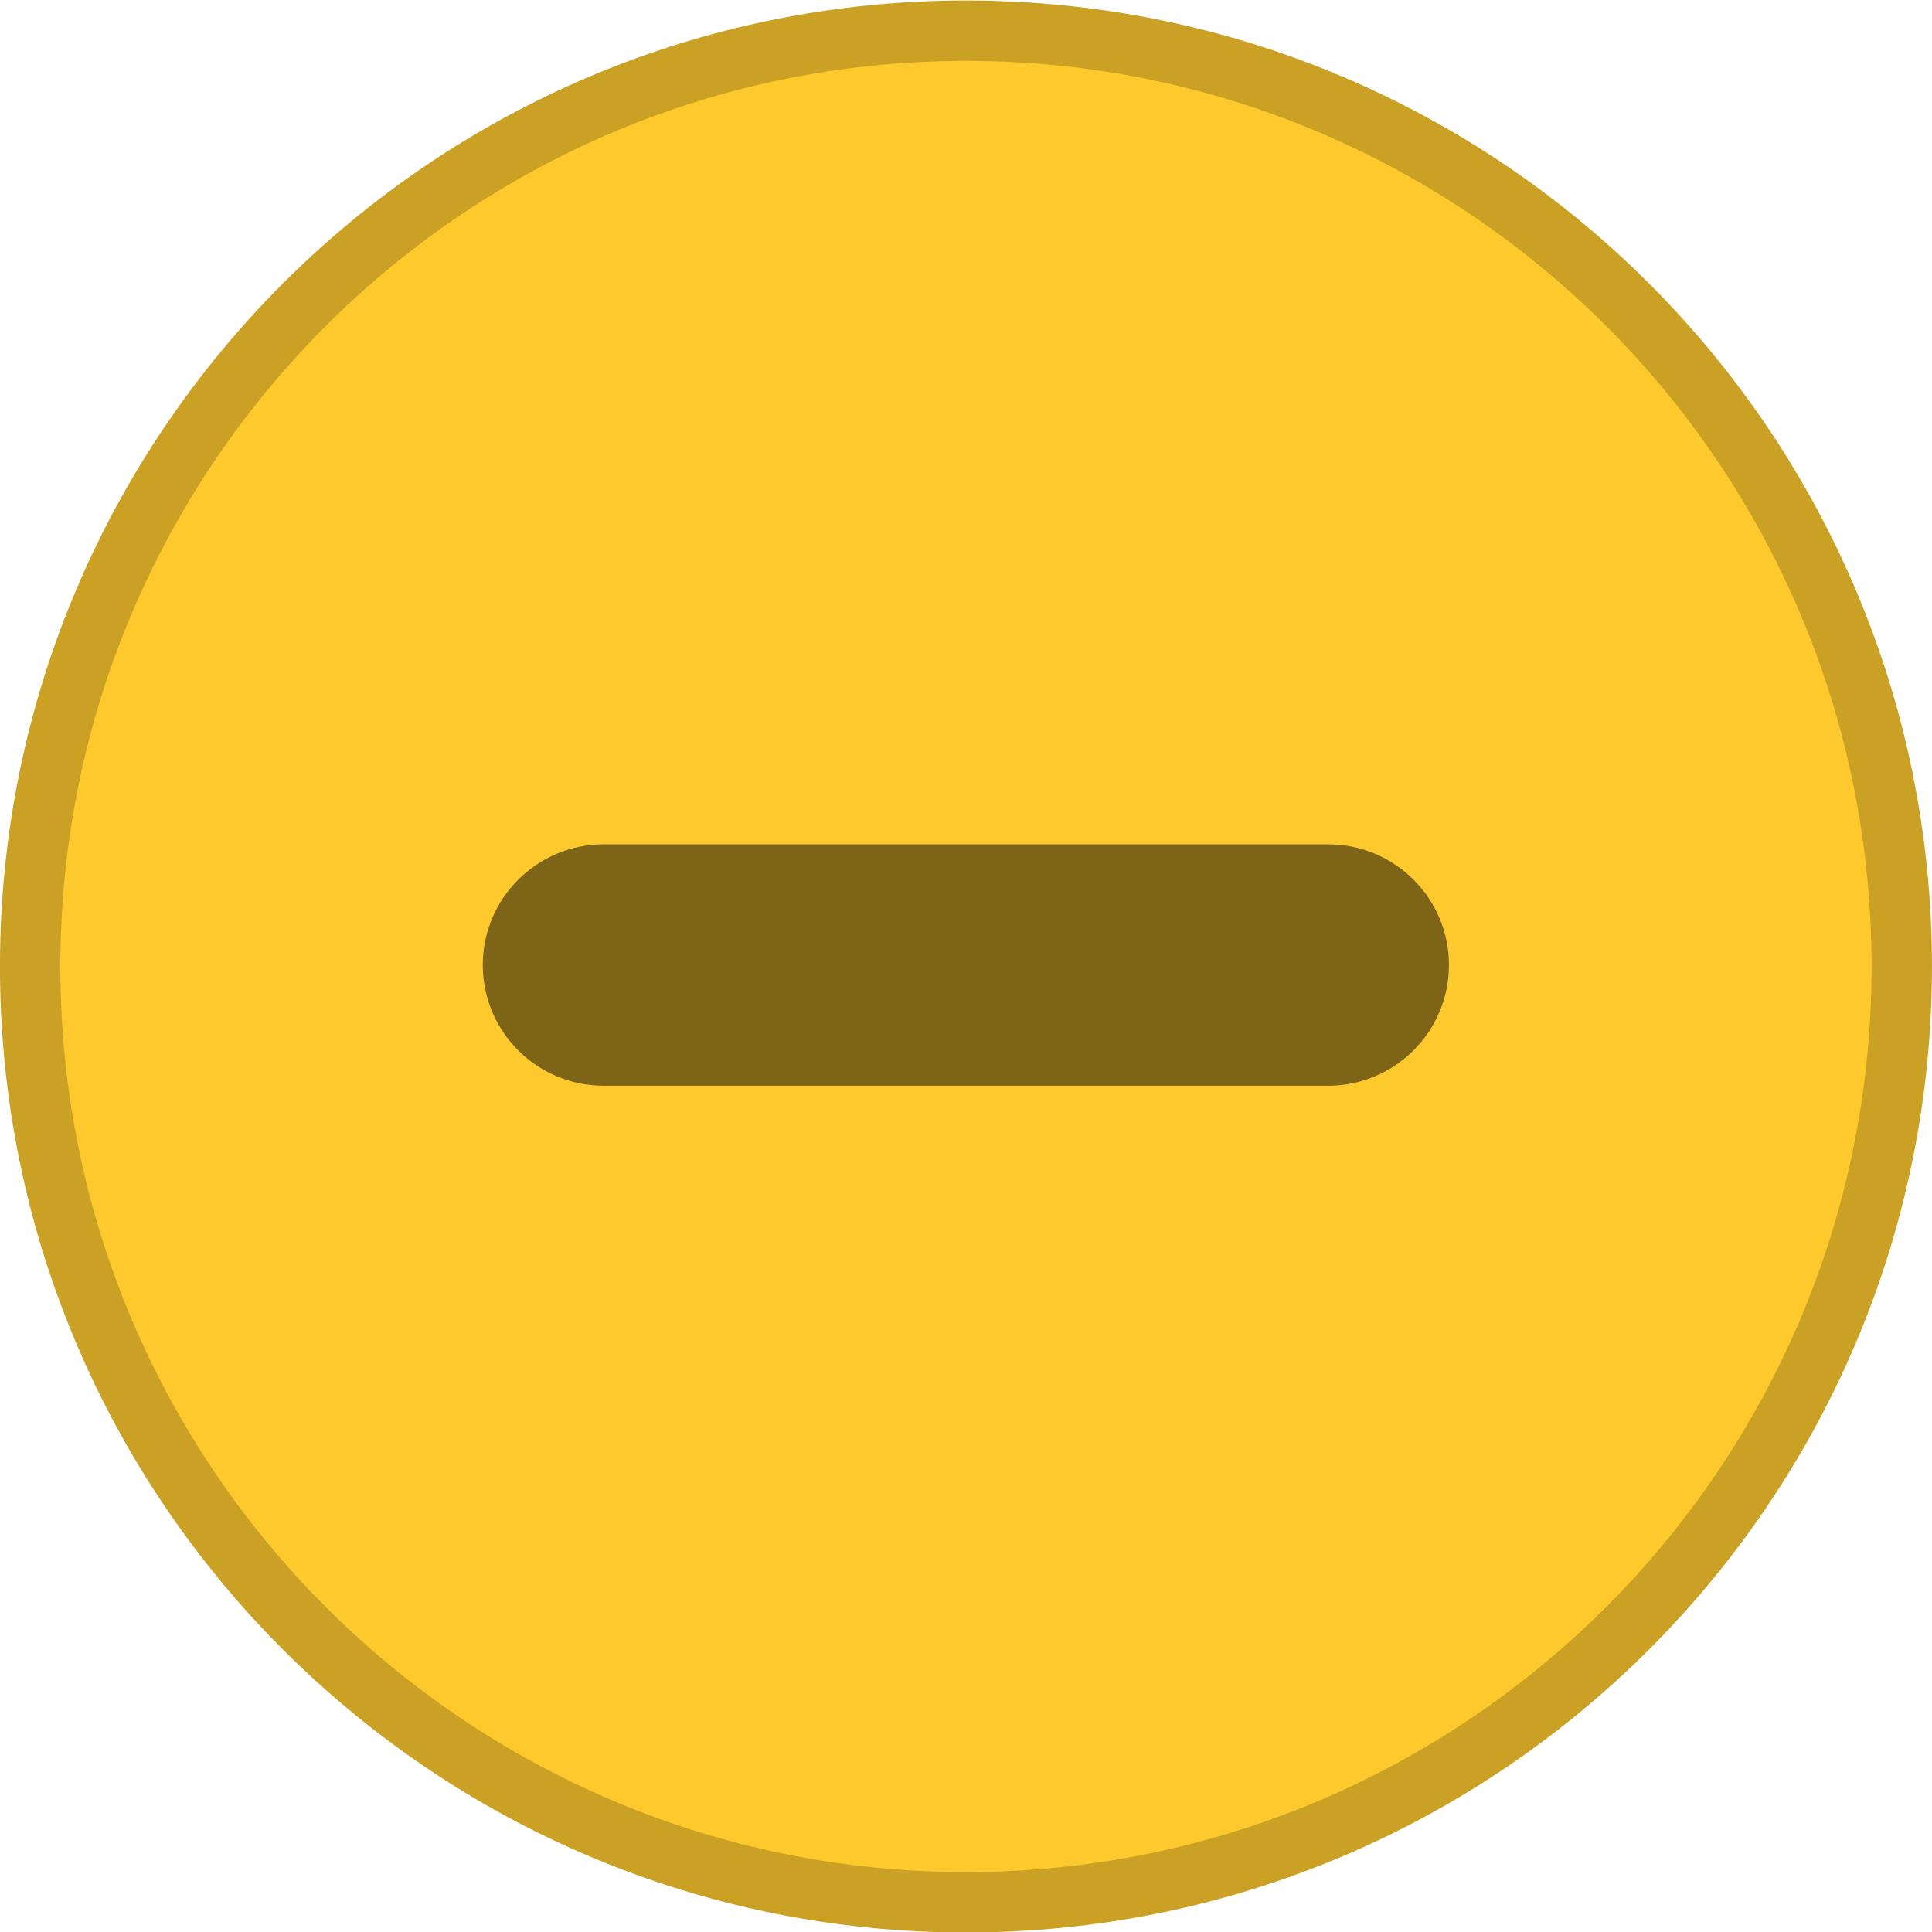
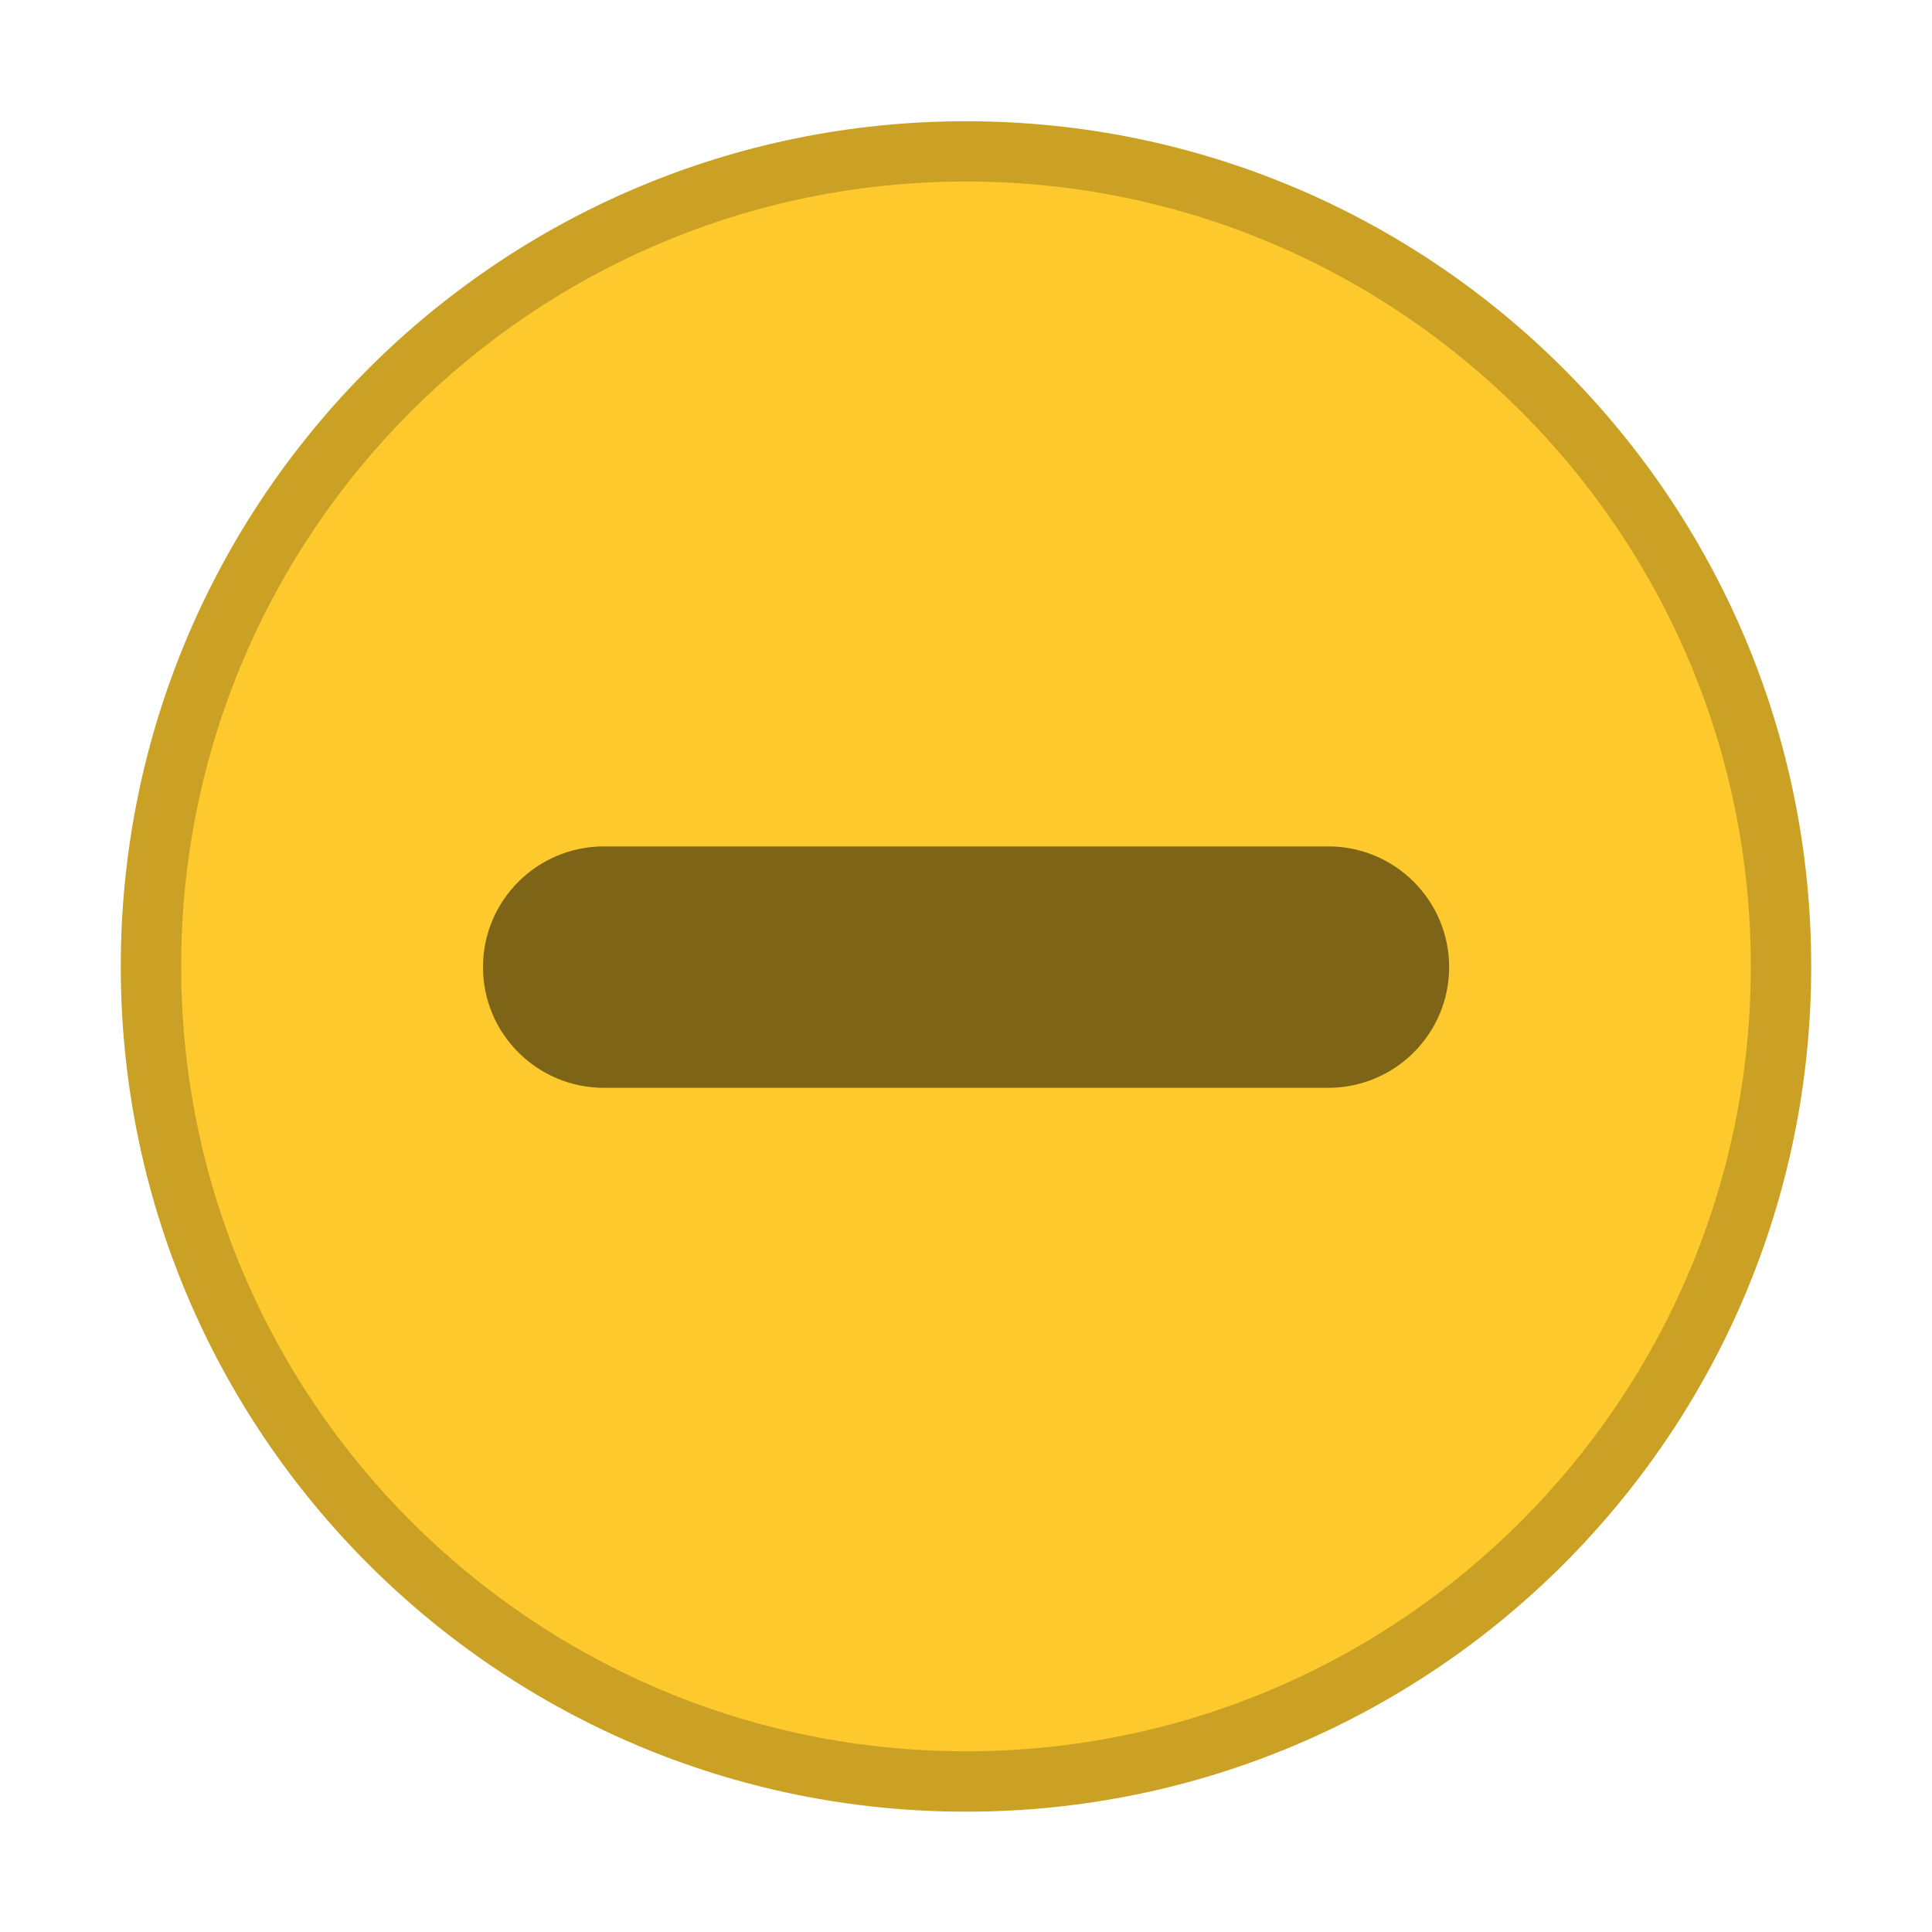
<svg xmlns="http://www.w3.org/2000/svg" width="16" height="16" version="1.1">
-   <g transform="matrix(3.7795,0,0,3.7795,-265,-585.52)">
+   <g transform="matrix(3.7795 0 0 3.7795 -266 -584.52)">
    <g transform="matrix(.26465 0 0 .26465 70.643 154.92)" enable-background="new">
      <g transform="translate(-5,-1033.4)" fill-rule="evenodd">
-         <path d="m11.003 1049.4c4.417 0 7.998-3.581 7.998-7.998 0-4.417-3.581-7.998-7.998-7.998-4.417 0-7.998 3.581-7.998 7.998 0 4.417 3.581 7.998 7.998 7.998" fill="#caa124" stroke-width=".889" />
-         <path d="m11.003 1048.9c4.141 0 7.498-3.357 7.498-7.498 0-4.141-3.357-7.498-7.498-7.498-4.141 0-7.498 3.357-7.498 7.498 0 4.141 3.357 7.498 7.498 7.498" fill="#fdc92d" stroke-width=".882" />
+         <path d="m12.003 1047.4c3.865 0 6.998-3.133 6.998-6.998s-3.133-6.998-6.998-6.998c-3.865 0-6.998 3.133-6.998 6.998 0 3.865 3.133 6.998 6.998 6.998" fill="#caa124" stroke-width=".778" />
+         <path d="m12.003 1046.9c3.589 0 6.498-2.91 6.498-6.499s-2.909-6.498-6.498-6.498c-3.589 0-6.498 2.909-6.498 6.498s2.909 6.499 6.498 6.499" fill="#fdc92d" stroke-width=".765" />
      </g>
    </g>
-     <rect x="71.173" y="156.77" width="2.117" height=".529" ry=".265" opacity=".5" />
+     <rect x="71.438" y="156.51" width="2.117" height=".529" ry=".265" opacity=".5" />
  </g>
</svg>
